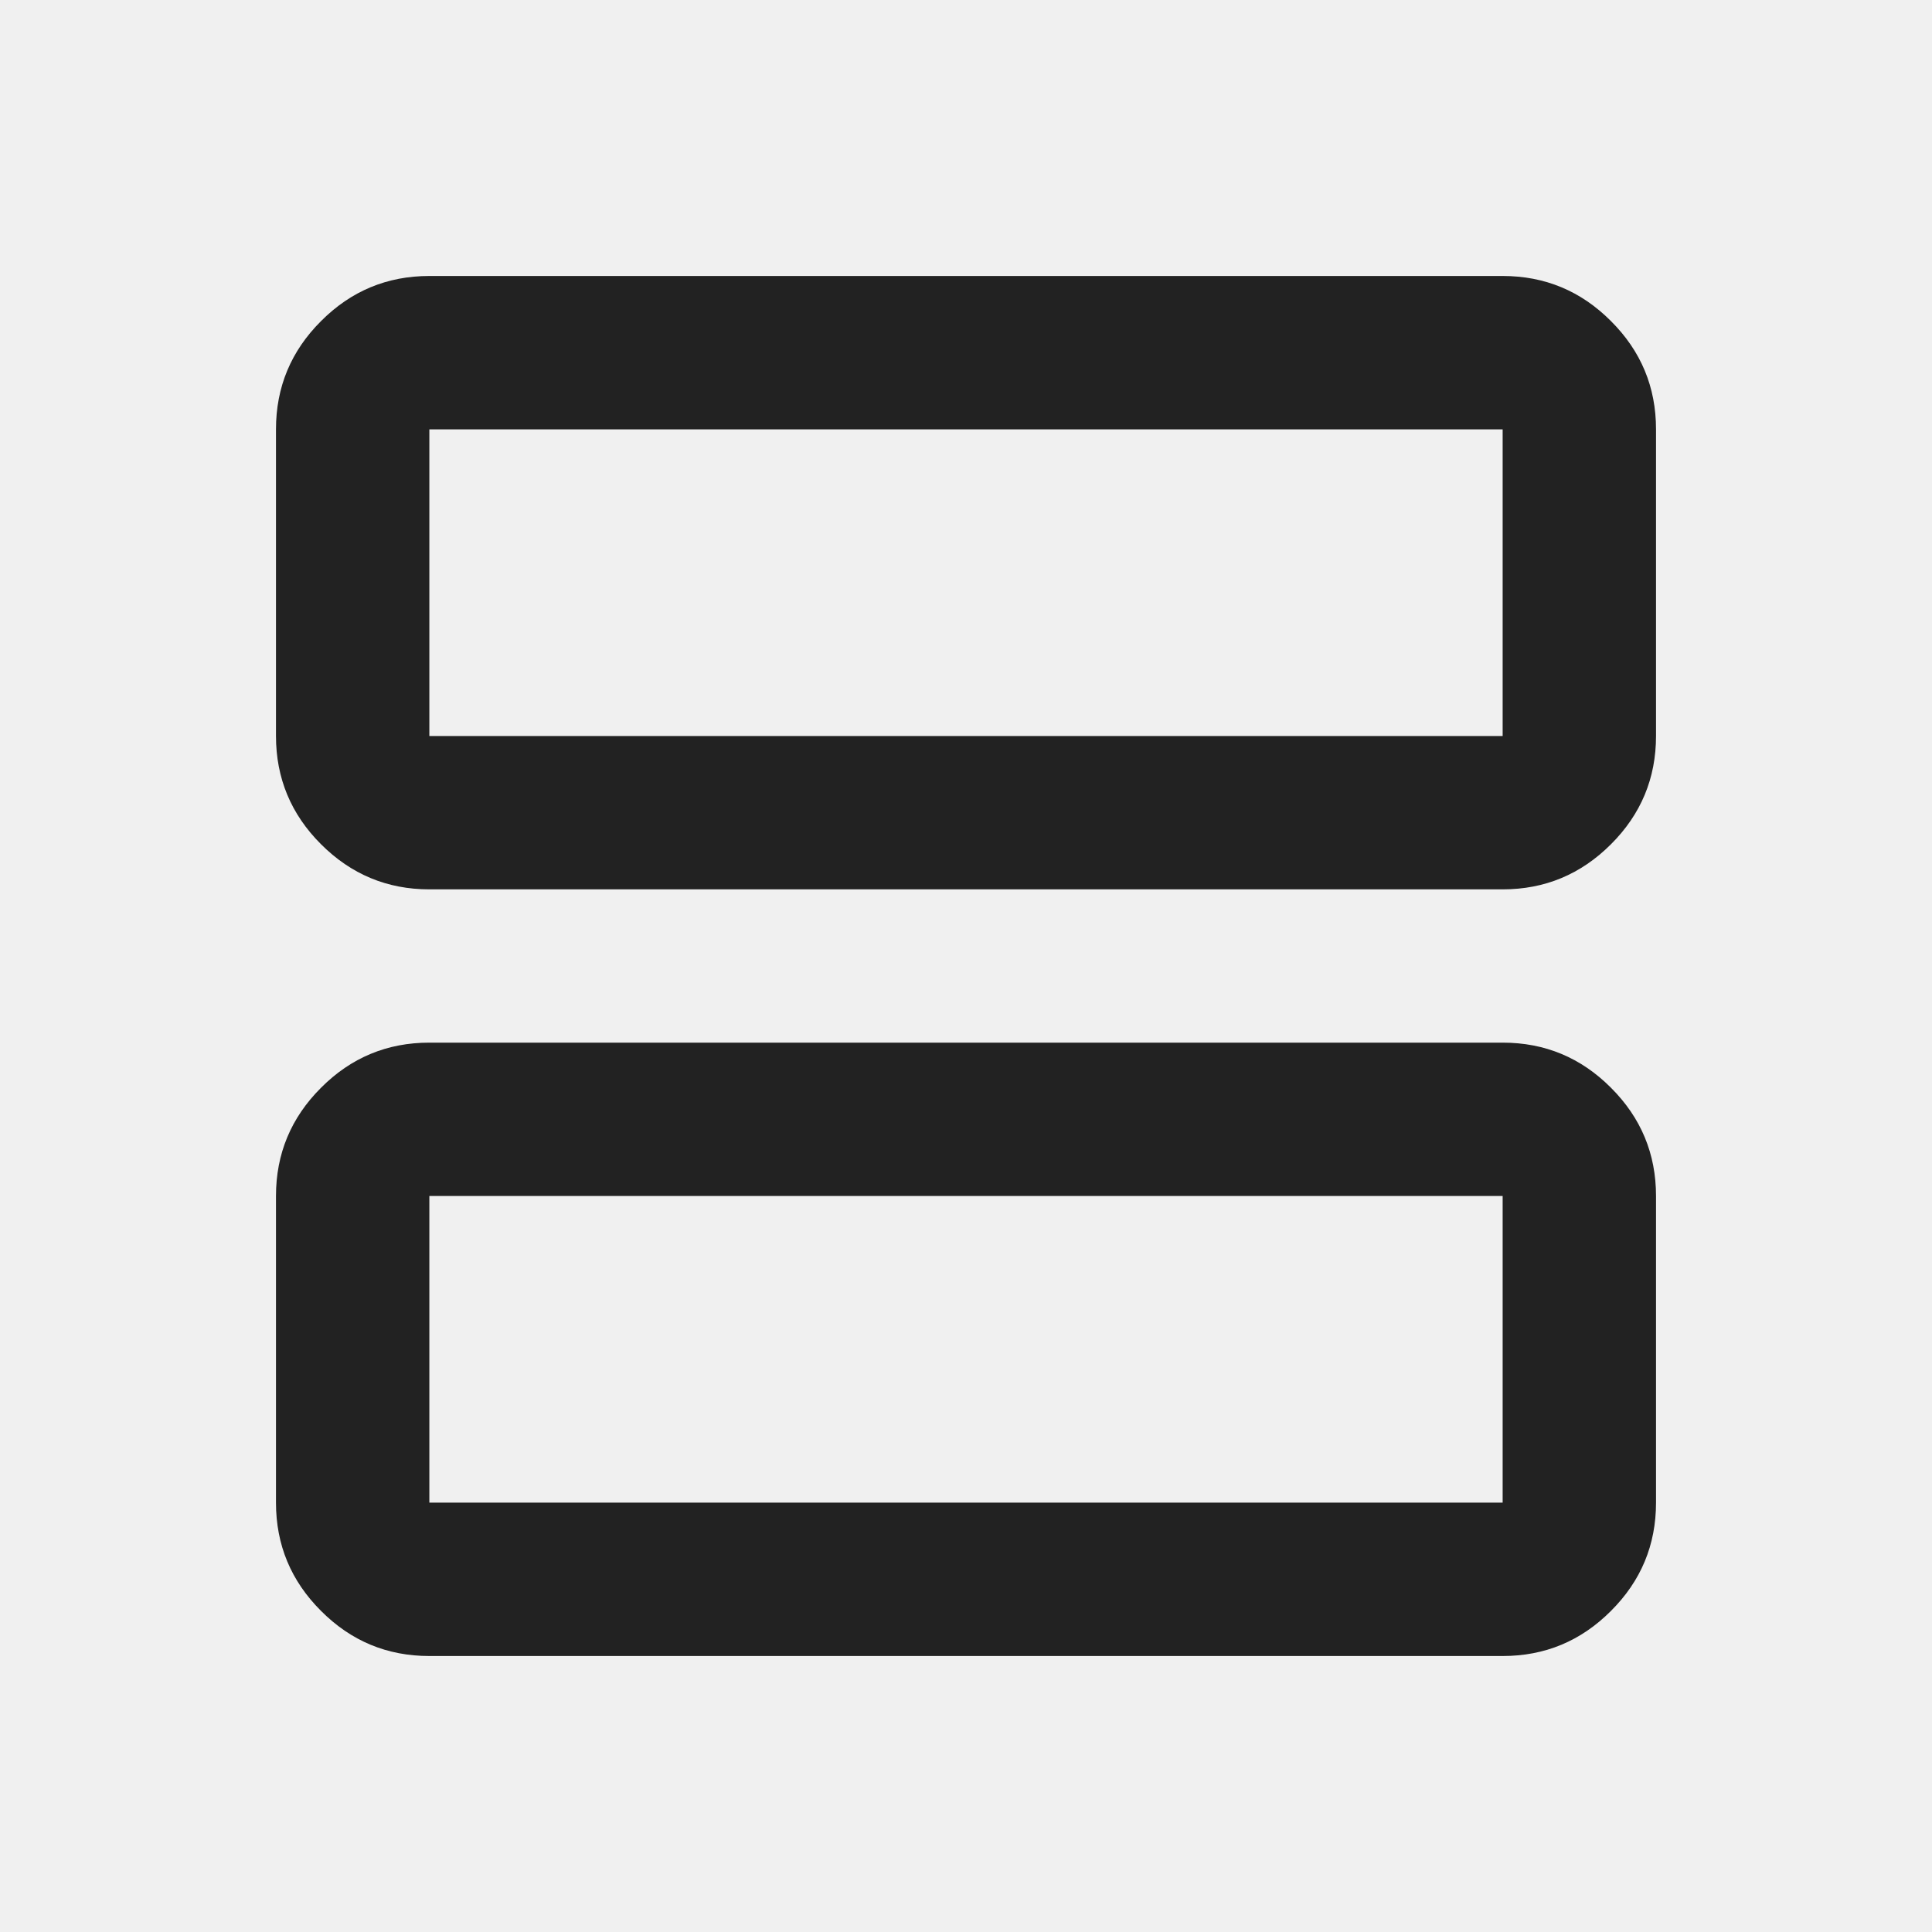
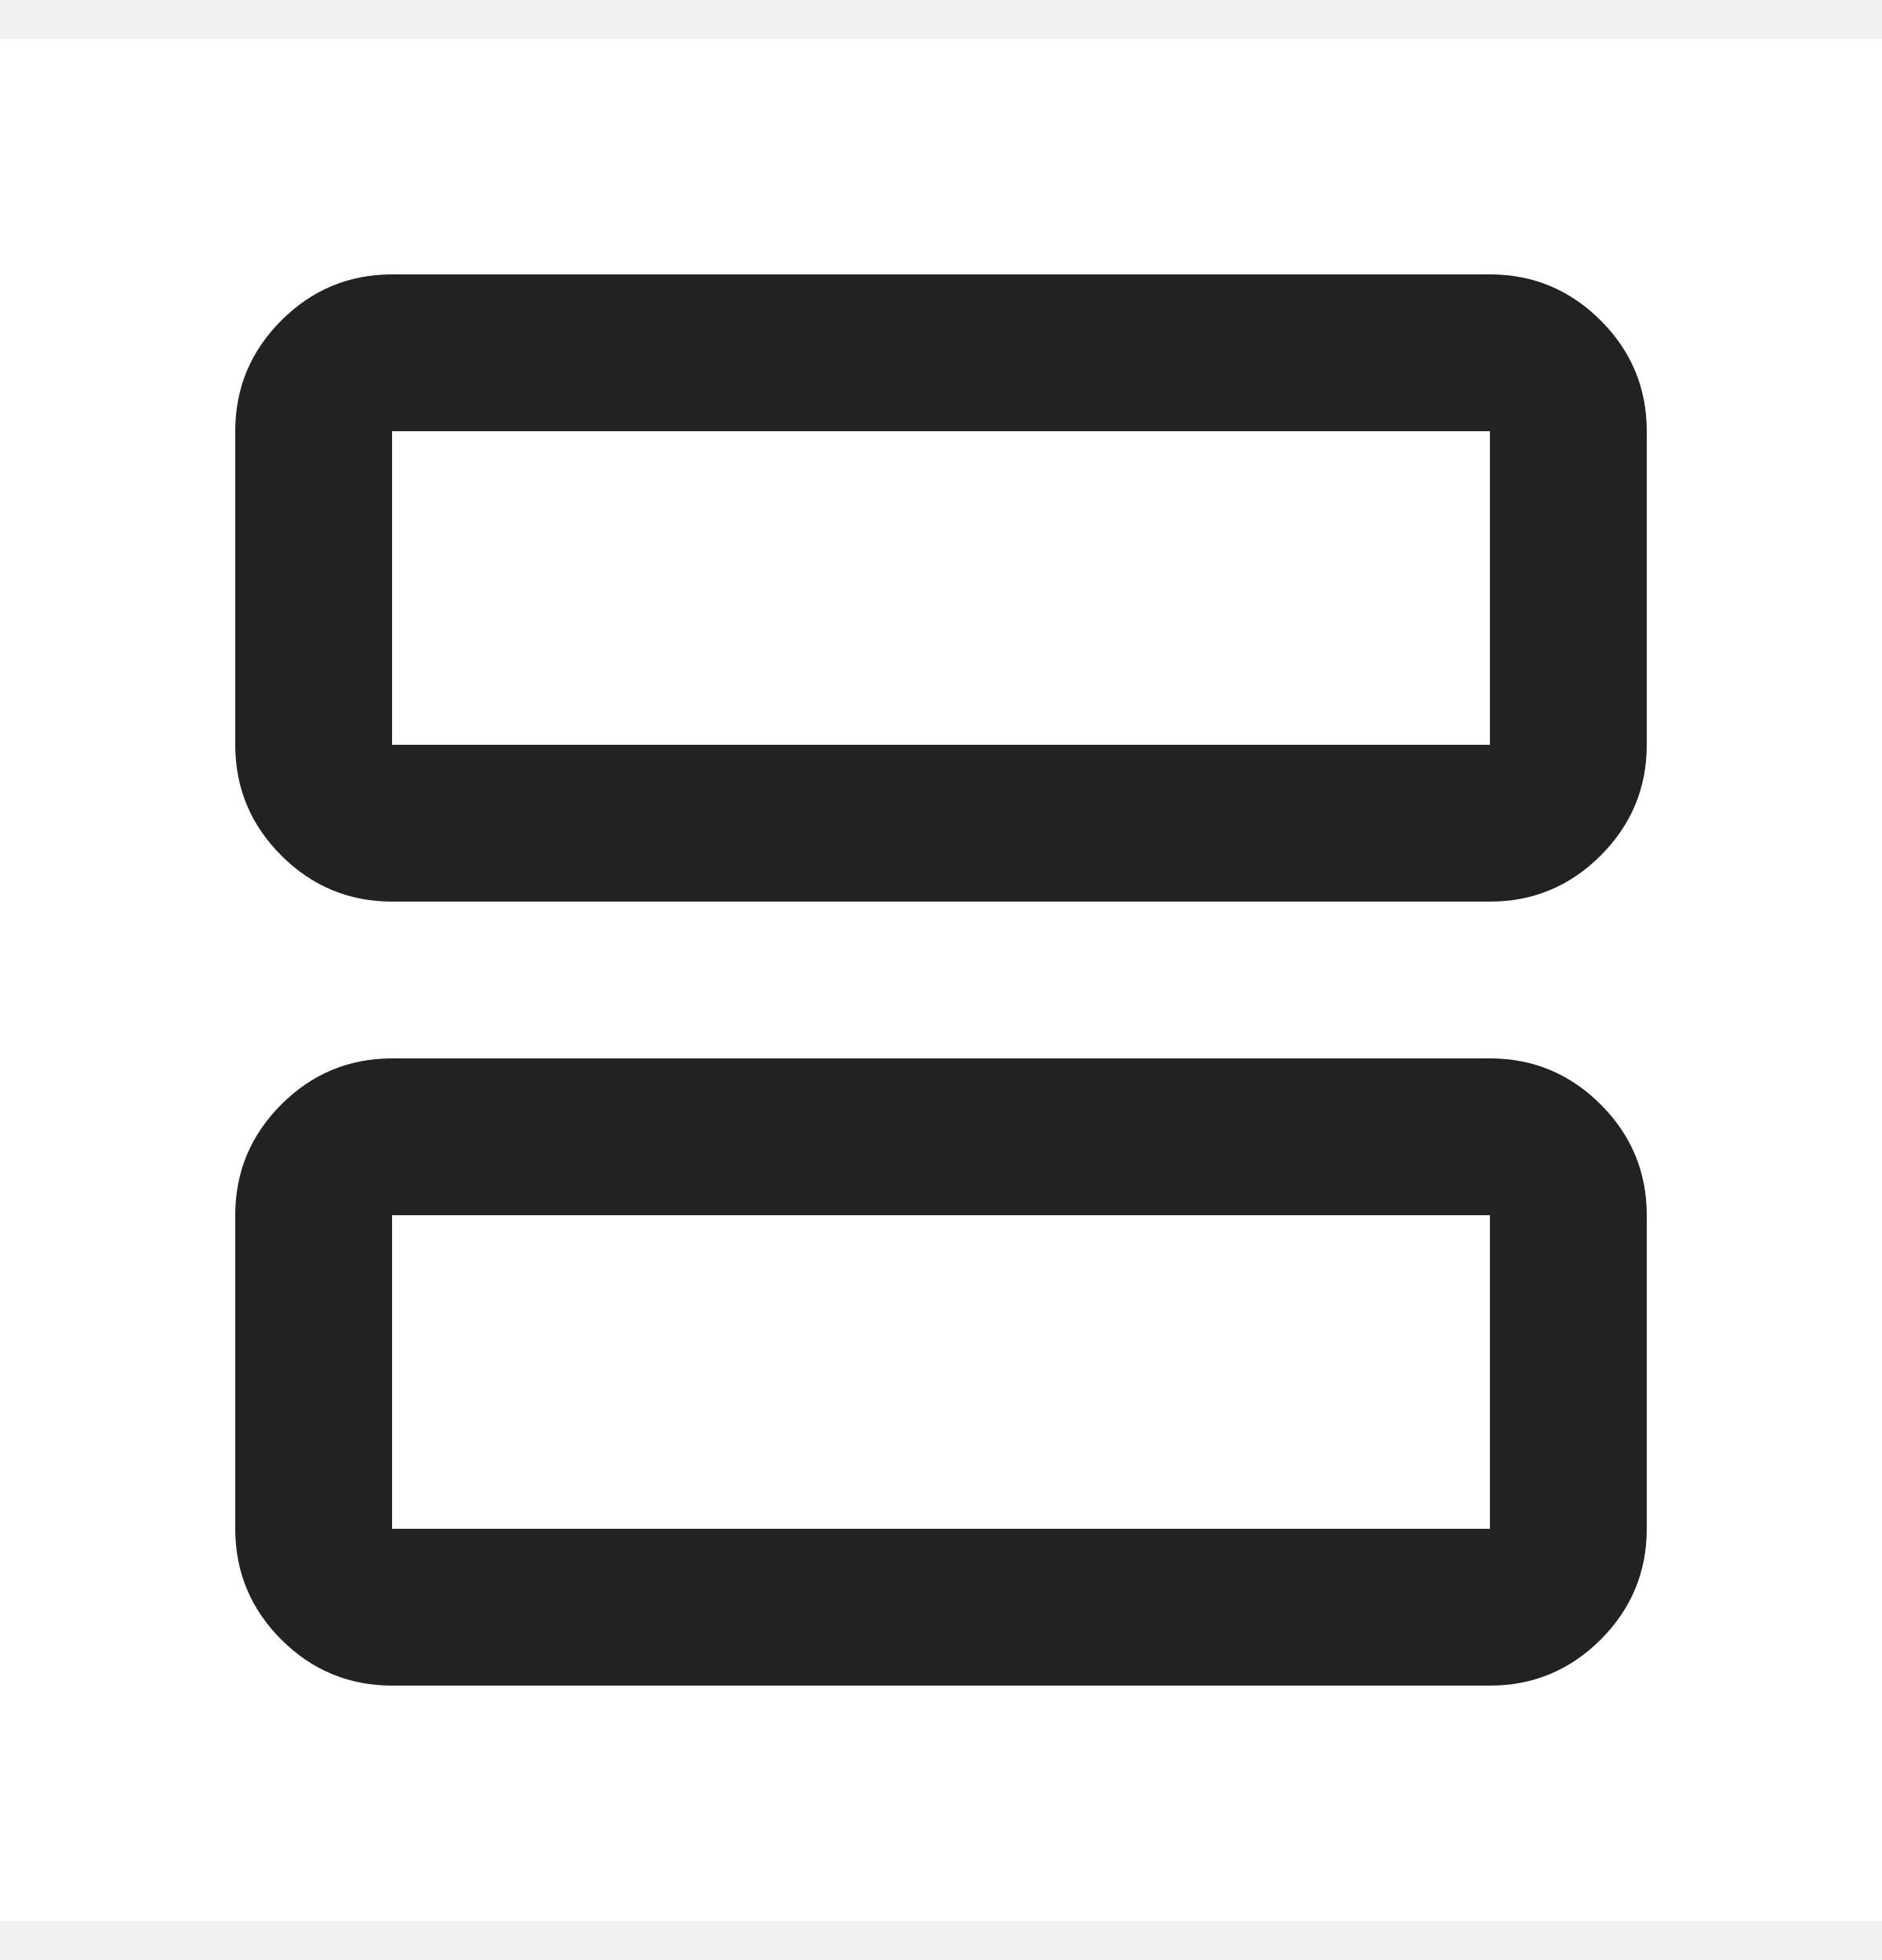
- <svg xmlns="http://www.w3.org/2000/svg" version="1.1" width="1080" height="1080" viewBox="0 0 1080 1080" xml:space="preserve">
-   <g transform="matrix(1 0 0 1 540 540)" id="828a48a6-47b6-4d12-a4b7-377f540b00d1">
-     <rect style="stroke: none; stroke-width: 1; stroke-dasharray: none; stroke-linecap: butt; stroke-dashoffset: 0; stroke-linejoin: miter; stroke-miterlimit: 4; fill: rgb(255,255,255); fill-rule: nonzero; opacity: 1; visibility: hidden;" vector-effect="non-scaling-stroke" x="-540" y="-540" rx="0" ry="0" width="1080" height="1080" />
-   </g>
-   <g transform="matrix(1 0 0 1 540 540)" id="6f263859-2827-42e3-b131-e45e65b26bd5">
- </g>
-   <g transform="matrix(51.43 0 0 51.43 540 540)">
-     <path style="stroke: none; stroke-width: 1; stroke-dasharray: none; stroke-linecap: butt; stroke-dashoffset: 0; stroke-linejoin: miter; stroke-miterlimit: 4; fill: rgb(34,34,34); fill-rule: nonzero; opacity: 1;" transform=" translate(-10.5, -10.5)" d="M 4.667 9.667 C 4.208 9.667 3.816 9.503 3.49 9.177 C 3.163 8.851 3 8.458 3 8 L 3 4.667 C 3 4.208 3.163 3.816 3.49 3.49 C 3.816 3.163 4.208 3 4.667 3 L 16.333 3 C 16.792 3 17.184 3.163 17.51 3.49 C 17.837 3.816 18 4.208 18 4.667 L 18 8 C 18 8.458 17.837 8.851 17.51 9.177 C 17.184 9.503 16.792 9.667 16.333 9.667 L 4.667 9.667 Z M 4.667 8 L 16.333 8 L 16.333 4.667 L 4.667 4.667 L 4.667 8 Z M 4.667 18 C 4.208 18 3.816 17.837 3.49 17.51 C 3.163 17.184 3 16.792 3 16.333 L 3 13 C 3 12.542 3.163 12.149 3.49 11.823 C 3.816 11.496 4.208 11.333 4.667 11.333 L 16.333 11.333 C 16.792 11.333 17.184 11.496 17.51 11.823 C 17.837 12.149 18 12.542 18 13 L 18 16.333 C 18 16.792 17.837 17.184 17.51 17.51 C 17.184 17.837 16.792 18 16.333 18 L 4.667 18 Z M 4.667 16.333 L 16.333 16.333 L 16.333 13 L 4.667 13 L 4.667 16.333 Z" stroke-linecap="round" />
+ <svg xmlns="http://www.w3.org/2000/svg" width="24" height="25" viewBox="0 0 24 25" fill="none">
+   <g id="Frame 99">
+     <rect width="24" height="24" transform="translate(0 0.5)" fill="white" />
+     <g id="splitscreen">
+       <mask id="mask0_182_29" style="mask-type:alpha" maskUnits="userSpaceOnUse" x="0" y="0" width="24" height="25">
+         <rect id="Bounding box" y="0.5" width="24" height="24" fill="#222222" />
+       </mask>
+       <g mask="url(#mask0_182_29)">
+         <path id="splitscreen_2" d="M5 11.5C4.45 11.5 3.979 11.304 3.587 10.912C3.196 10.521 3 10.05 3 9.5V5.5C3 4.95 3.196 4.479 3.587 4.088C3.979 3.696 4.45 3.5 5 3.5H19C19.55 3.5 20.021 3.696 20.413 4.088C20.804 4.479 21 4.95 21 5.5V9.5C21 10.05 20.804 10.521 20.413 10.912C20.021 11.304 19.55 11.5 19 11.5H5ZM5 9.5H19V5.5H5V9.5ZM5 21.5C4.45 21.5 3.979 21.304 3.587 20.913C3.196 20.521 3 20.05 3 19.5V15.5C3 14.95 3.196 14.479 3.587 14.088C3.979 13.696 4.45 13.5 5 13.5H19C19.55 13.5 20.021 13.696 20.413 14.088C20.804 14.479 21 14.95 21 15.5V19.5C21 20.05 20.804 20.521 20.413 20.913C20.021 21.304 19.55 21.5 19 21.5H5ZM5 19.5H19V15.5H5V19.5Z" fill="#222222" />
+       </g>
+     </g>
  </g>
</svg>
